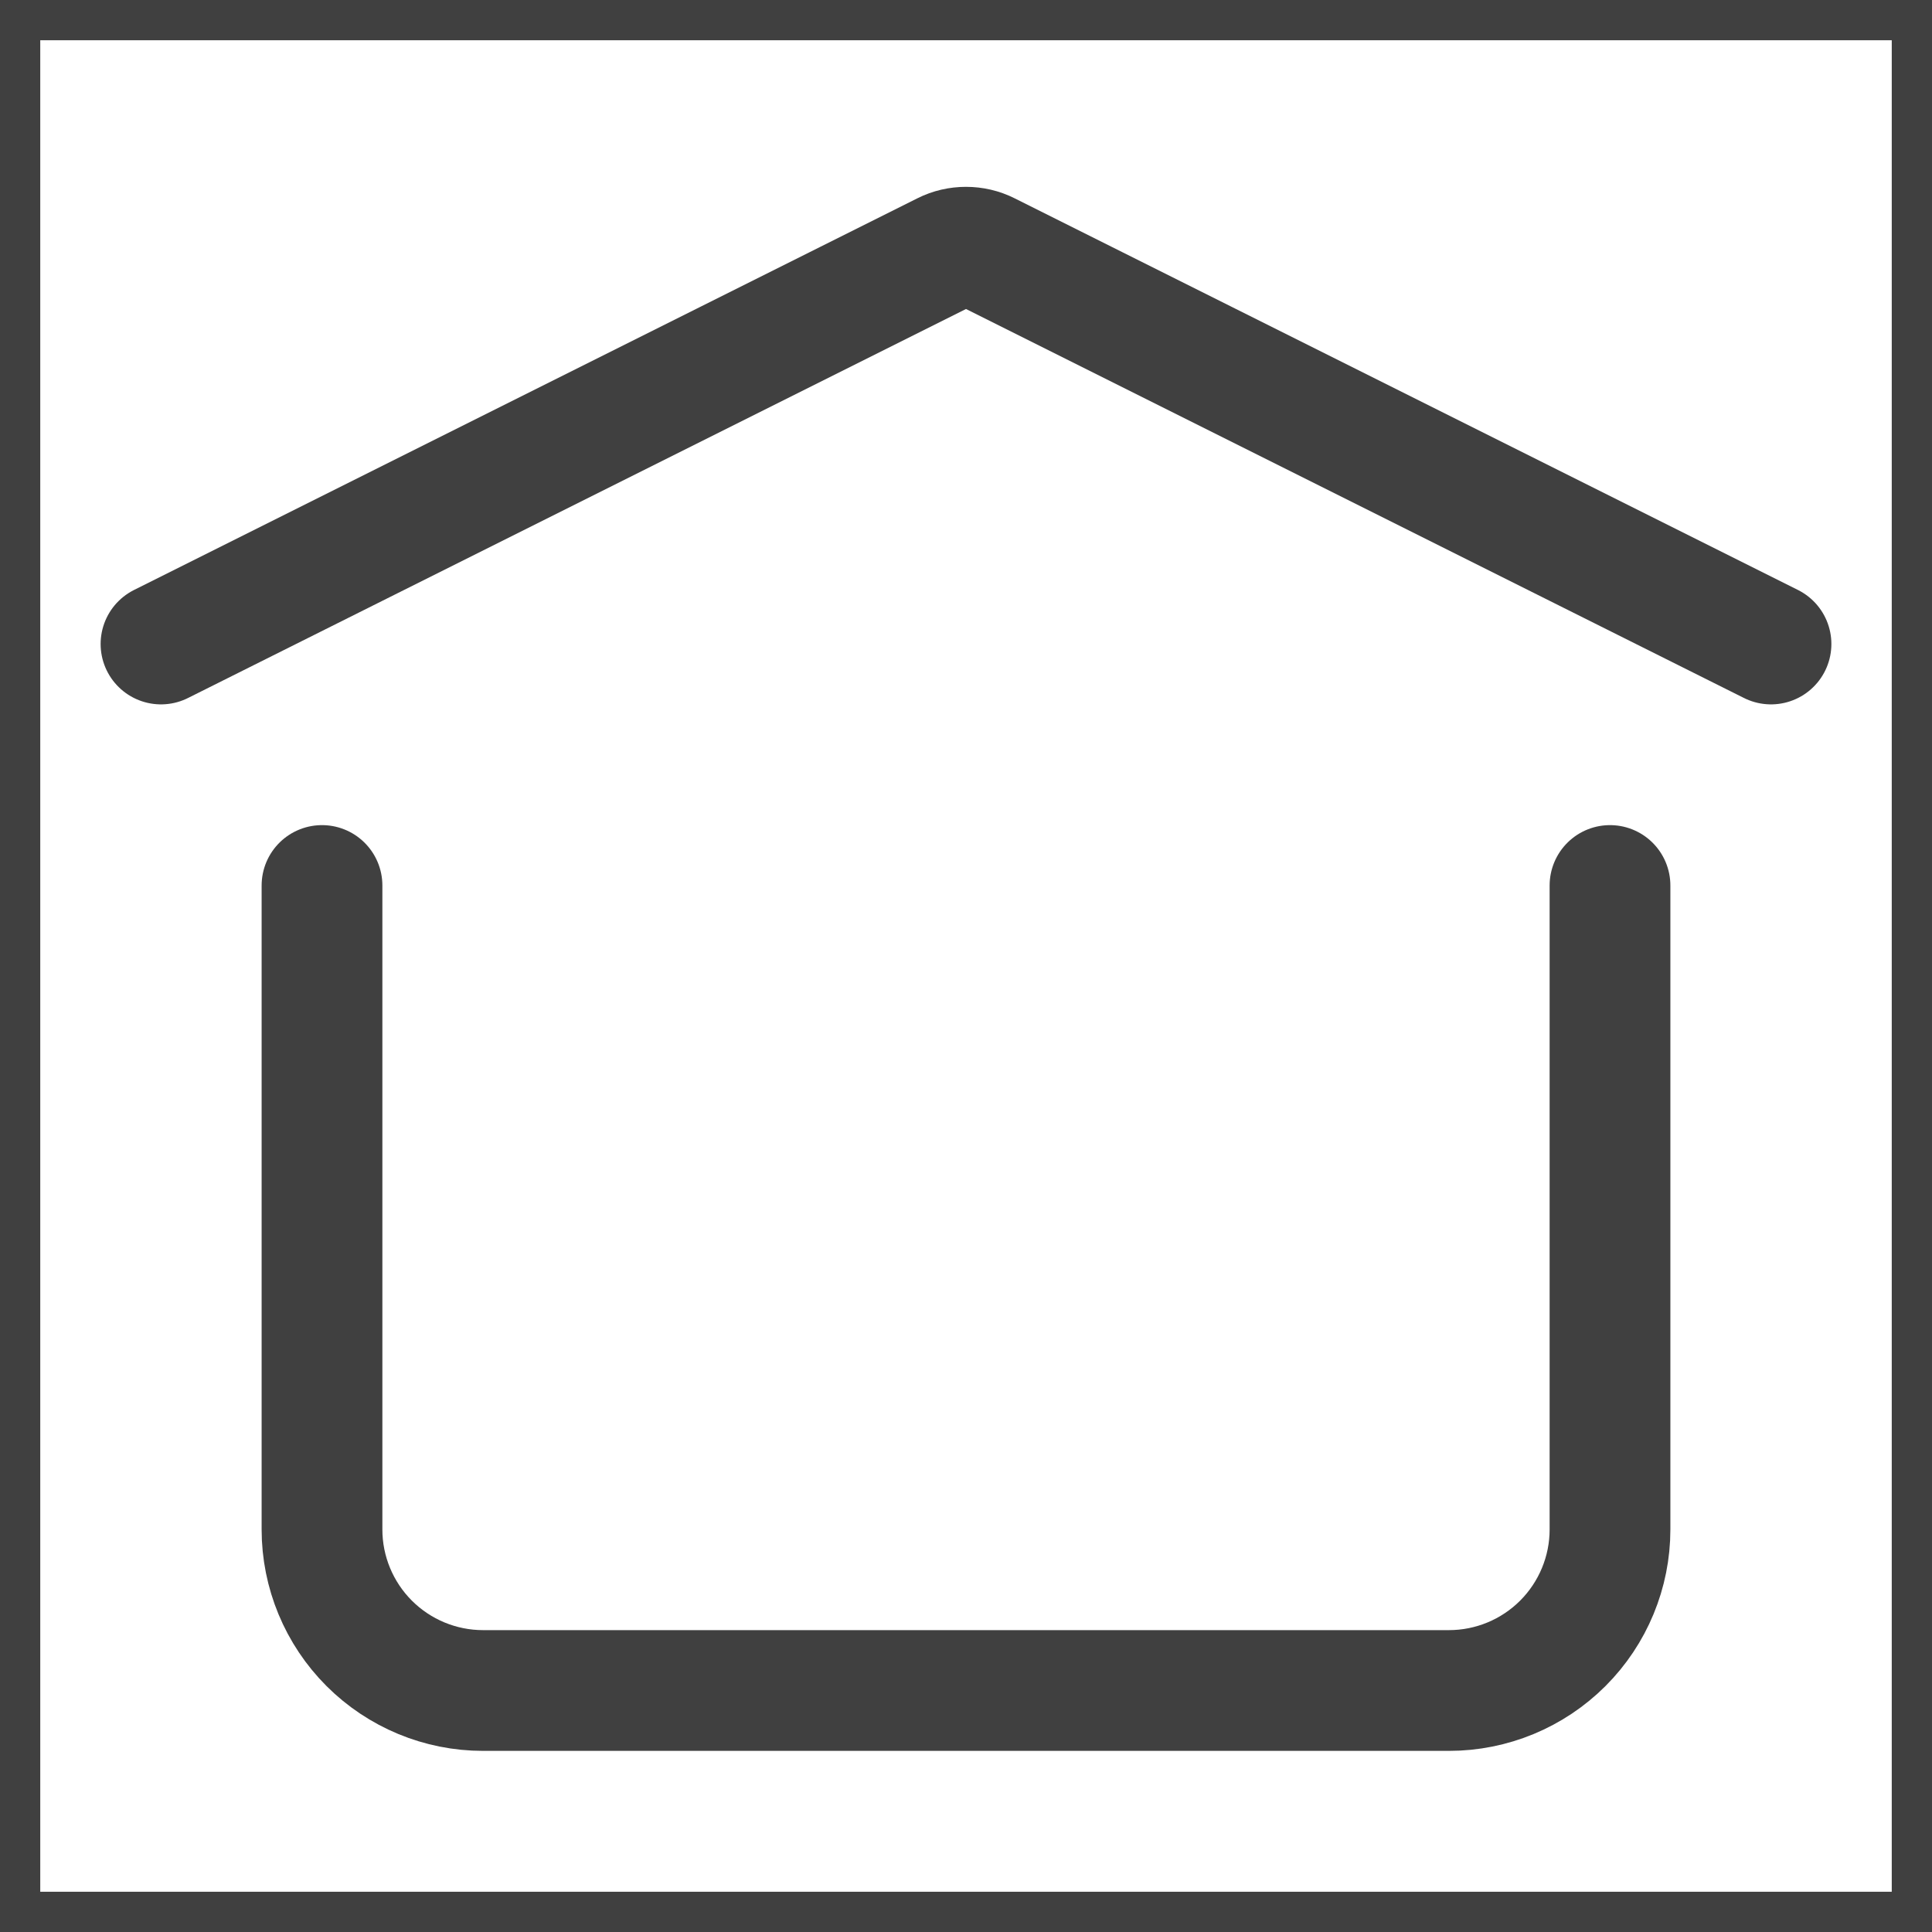
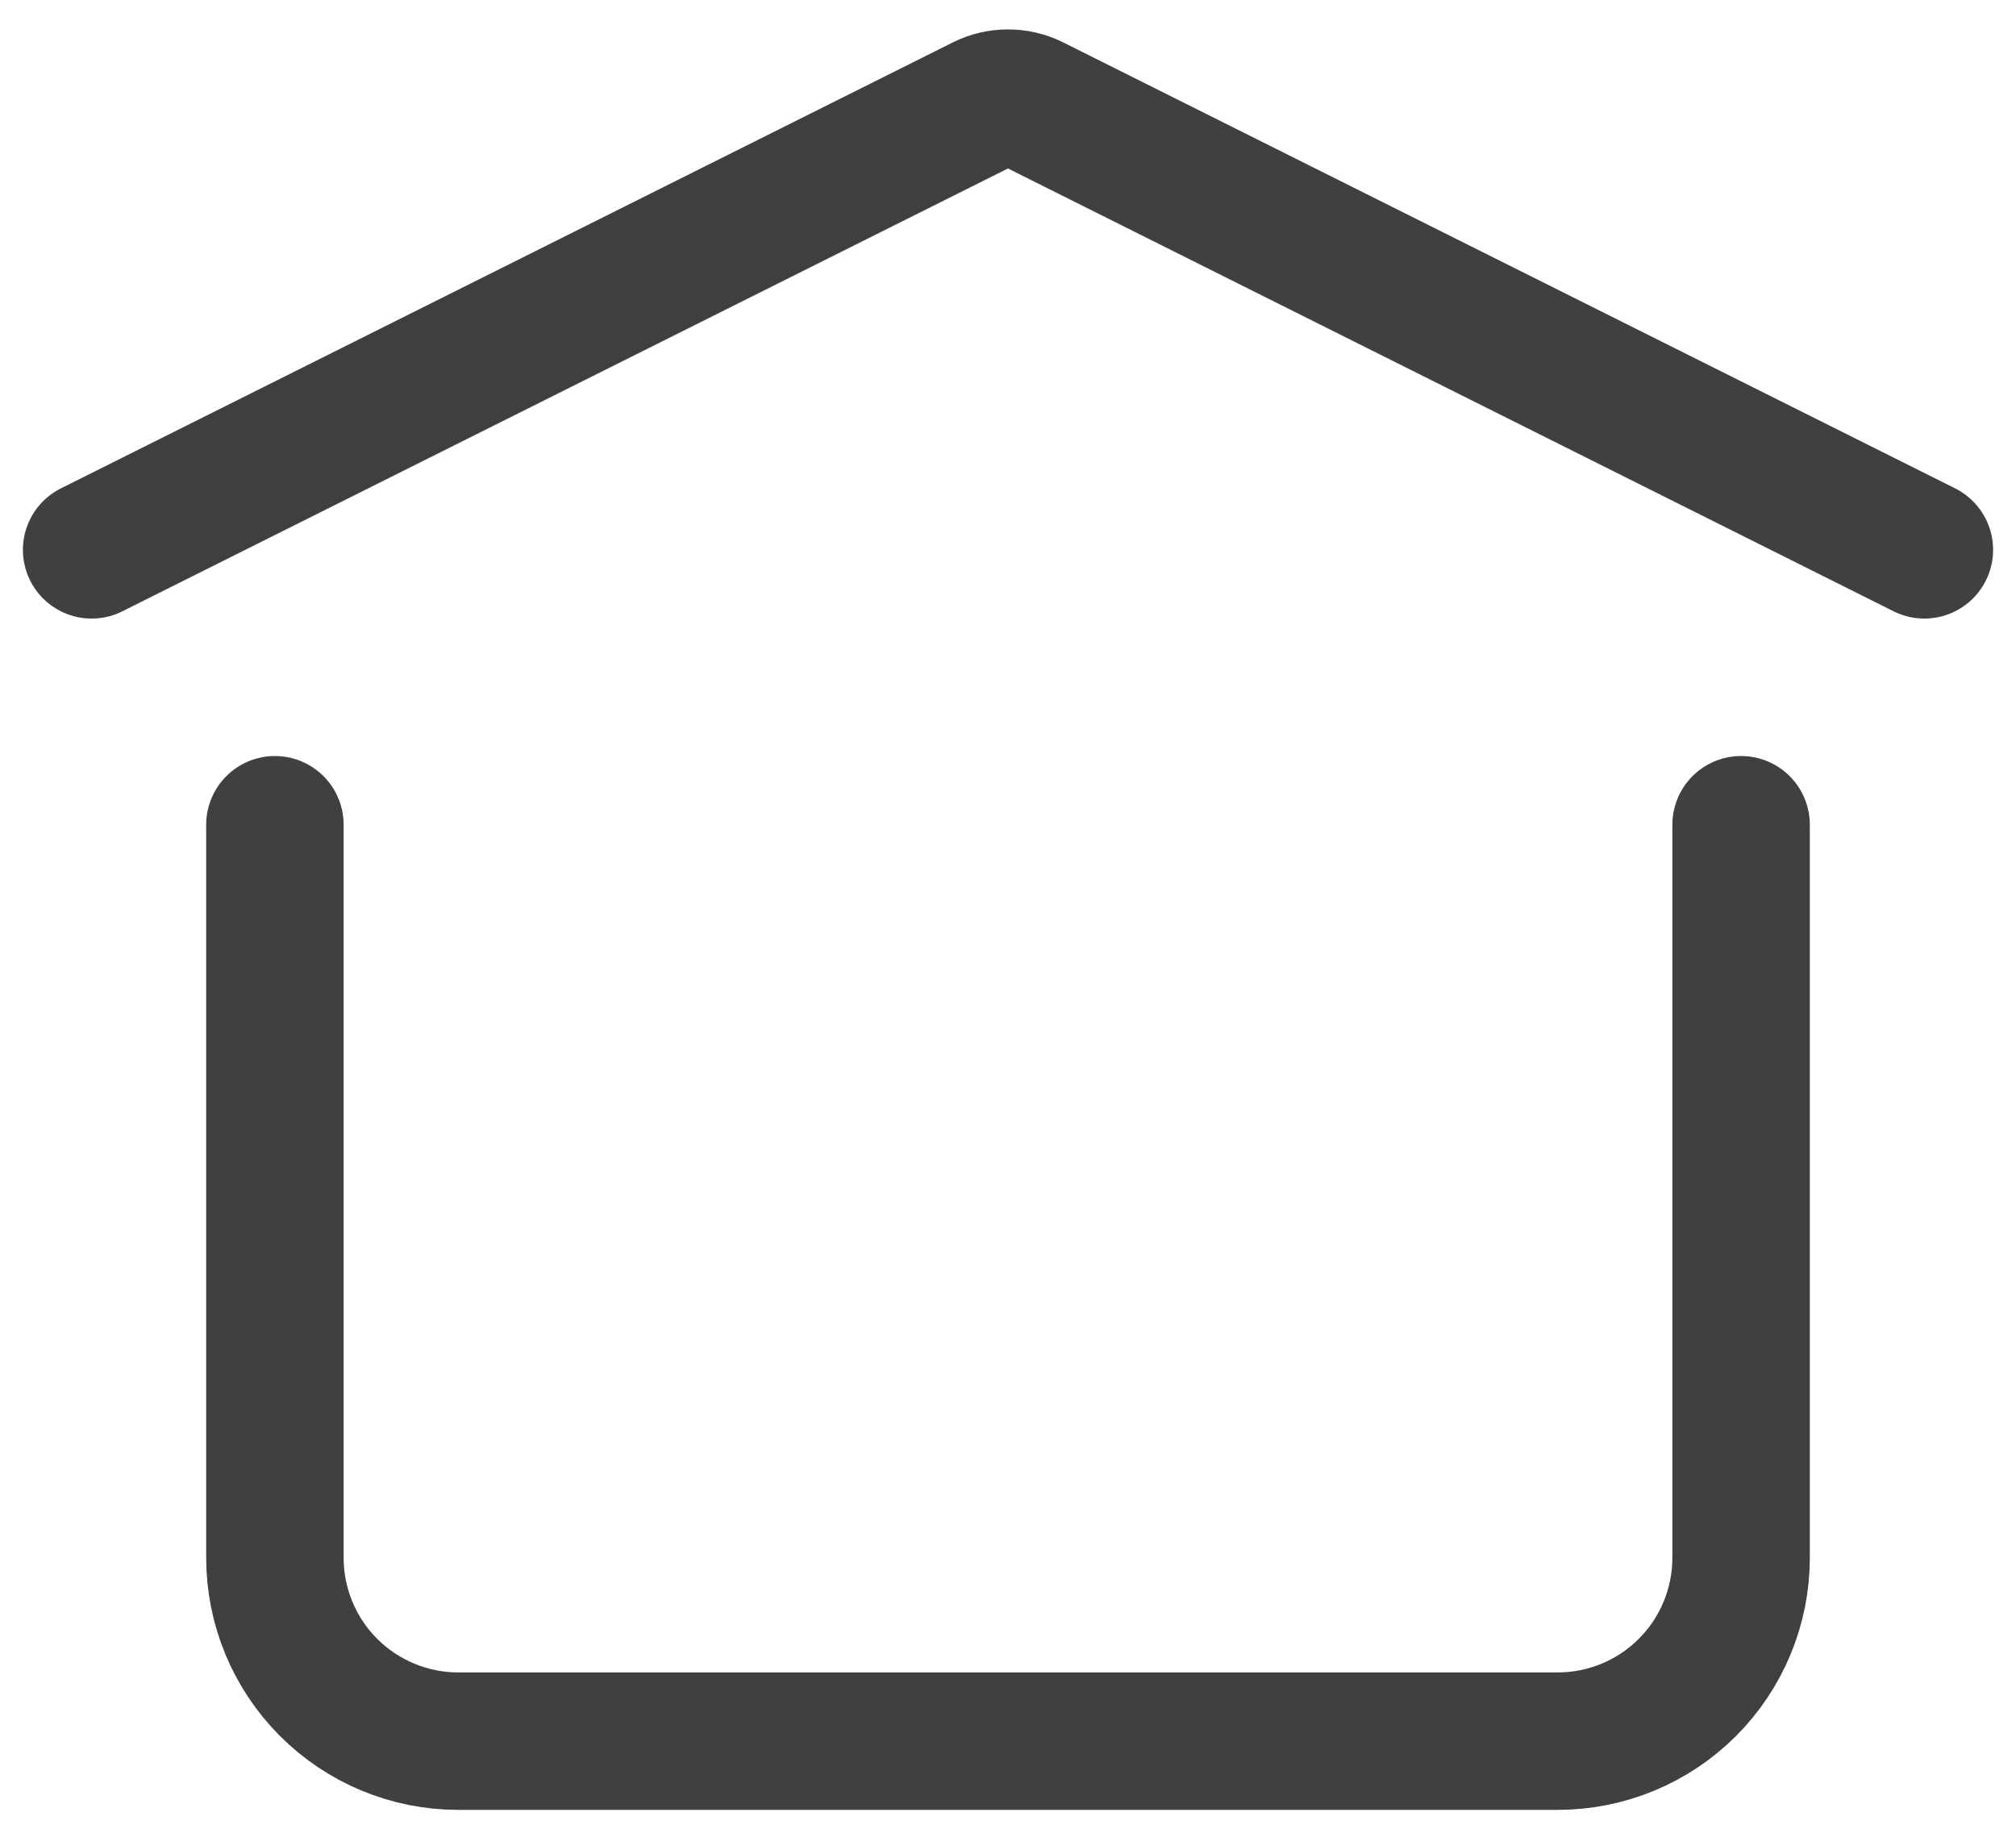
- <svg xmlns="http://www.w3.org/2000/svg" width="24" height="24" viewBox="0 0 24 24" fill="none">
-   <rect width="24" height="24" stroke="#404040" />
-   <path d="M2 8L11.732 3.134C11.815 3.092 11.907 3.071 12 3.071C12.093 3.071 12.185 3.092 12.268 3.134L22 8M20 11V19C20 19.53 19.789 20.039 19.414 20.414C19.039 20.789 18.53 21 18 21H6C5.47 21 4.961 20.789 4.586 20.414C4.211 20.039 4 19.53 4 19V11" stroke="#404040" stroke-width="1.5" stroke-linecap="round" stroke-linejoin="round" />
+ <svg xmlns="http://www.w3.org/2000/svg" width="22" height="20" viewBox="0 0 22 20" fill="none">
+   <path d="M1 6L10.732 1.134C10.815 1.092 10.907 1.071 11 1.071C11.093 1.071 11.185 1.092 11.268 1.134L21 6M19 9V17C19 17.53 18.789 18.039 18.414 18.414C18.039 18.789 17.53 19 17 19H5C4.47 19 3.961 18.789 3.586 18.414C3.211 18.039 3 17.53 3 17V9" stroke="#404040" stroke-width="1.5" stroke-linecap="round" stroke-linejoin="round" />
</svg>
